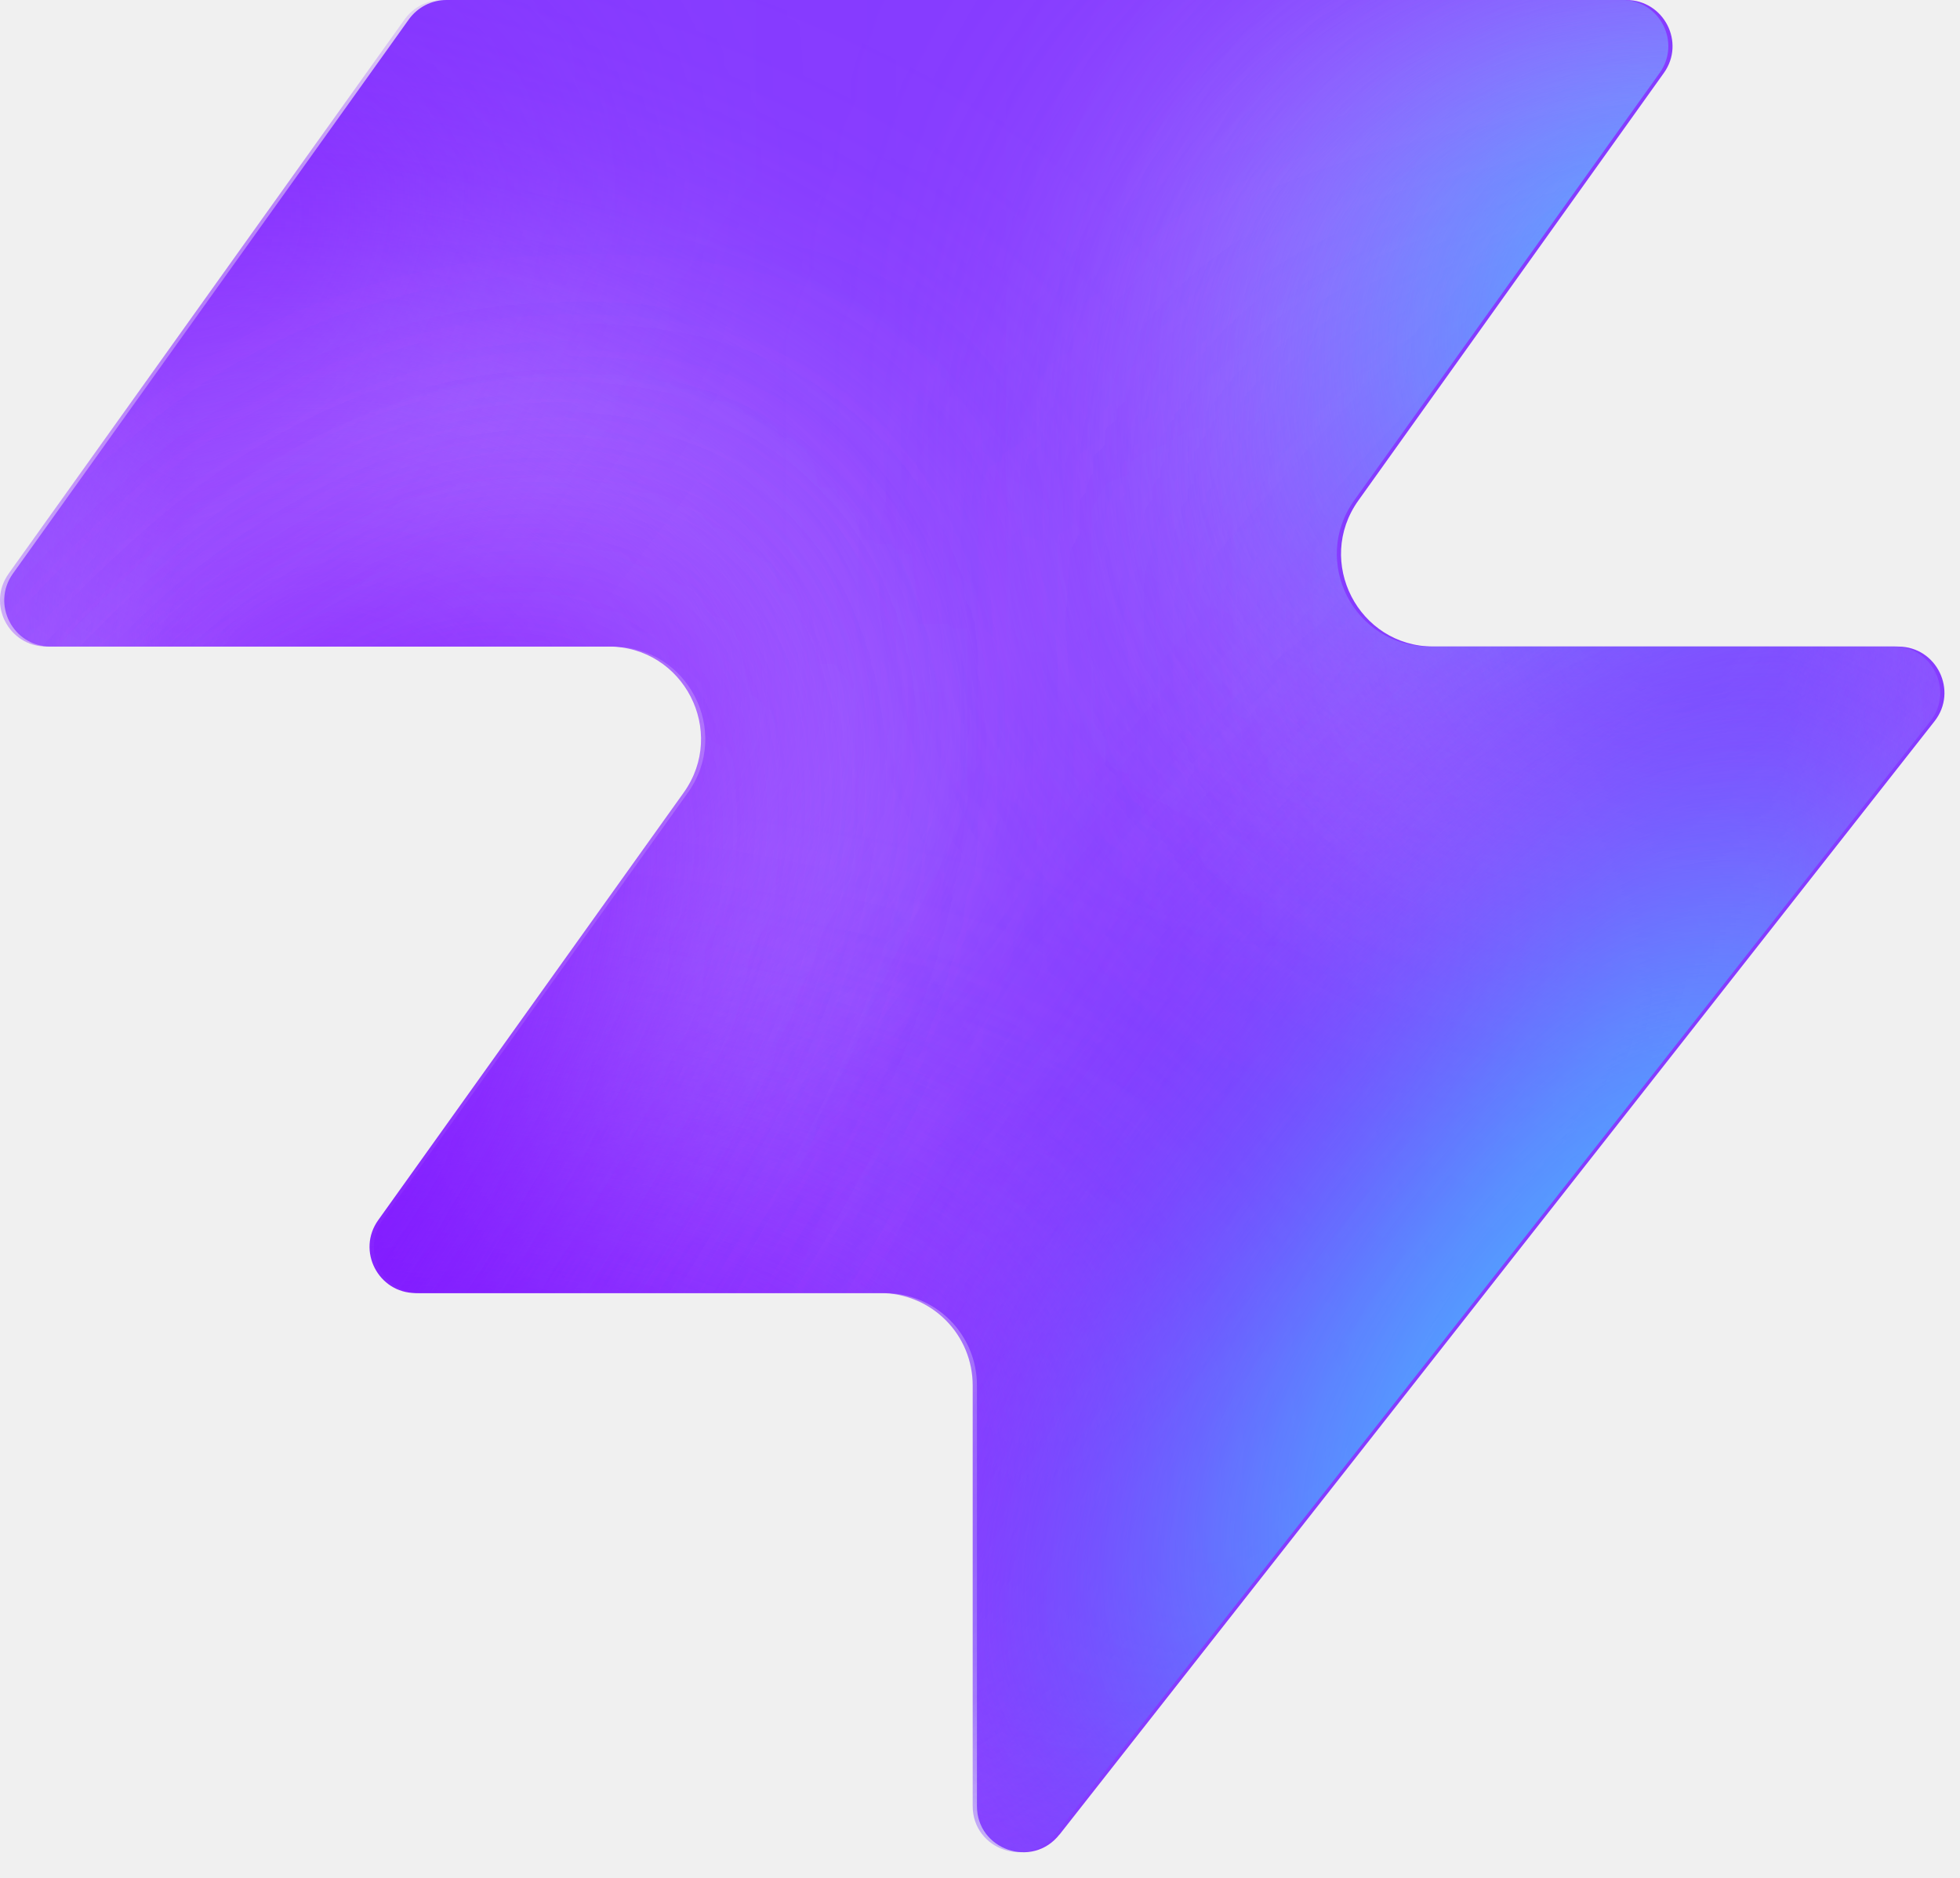
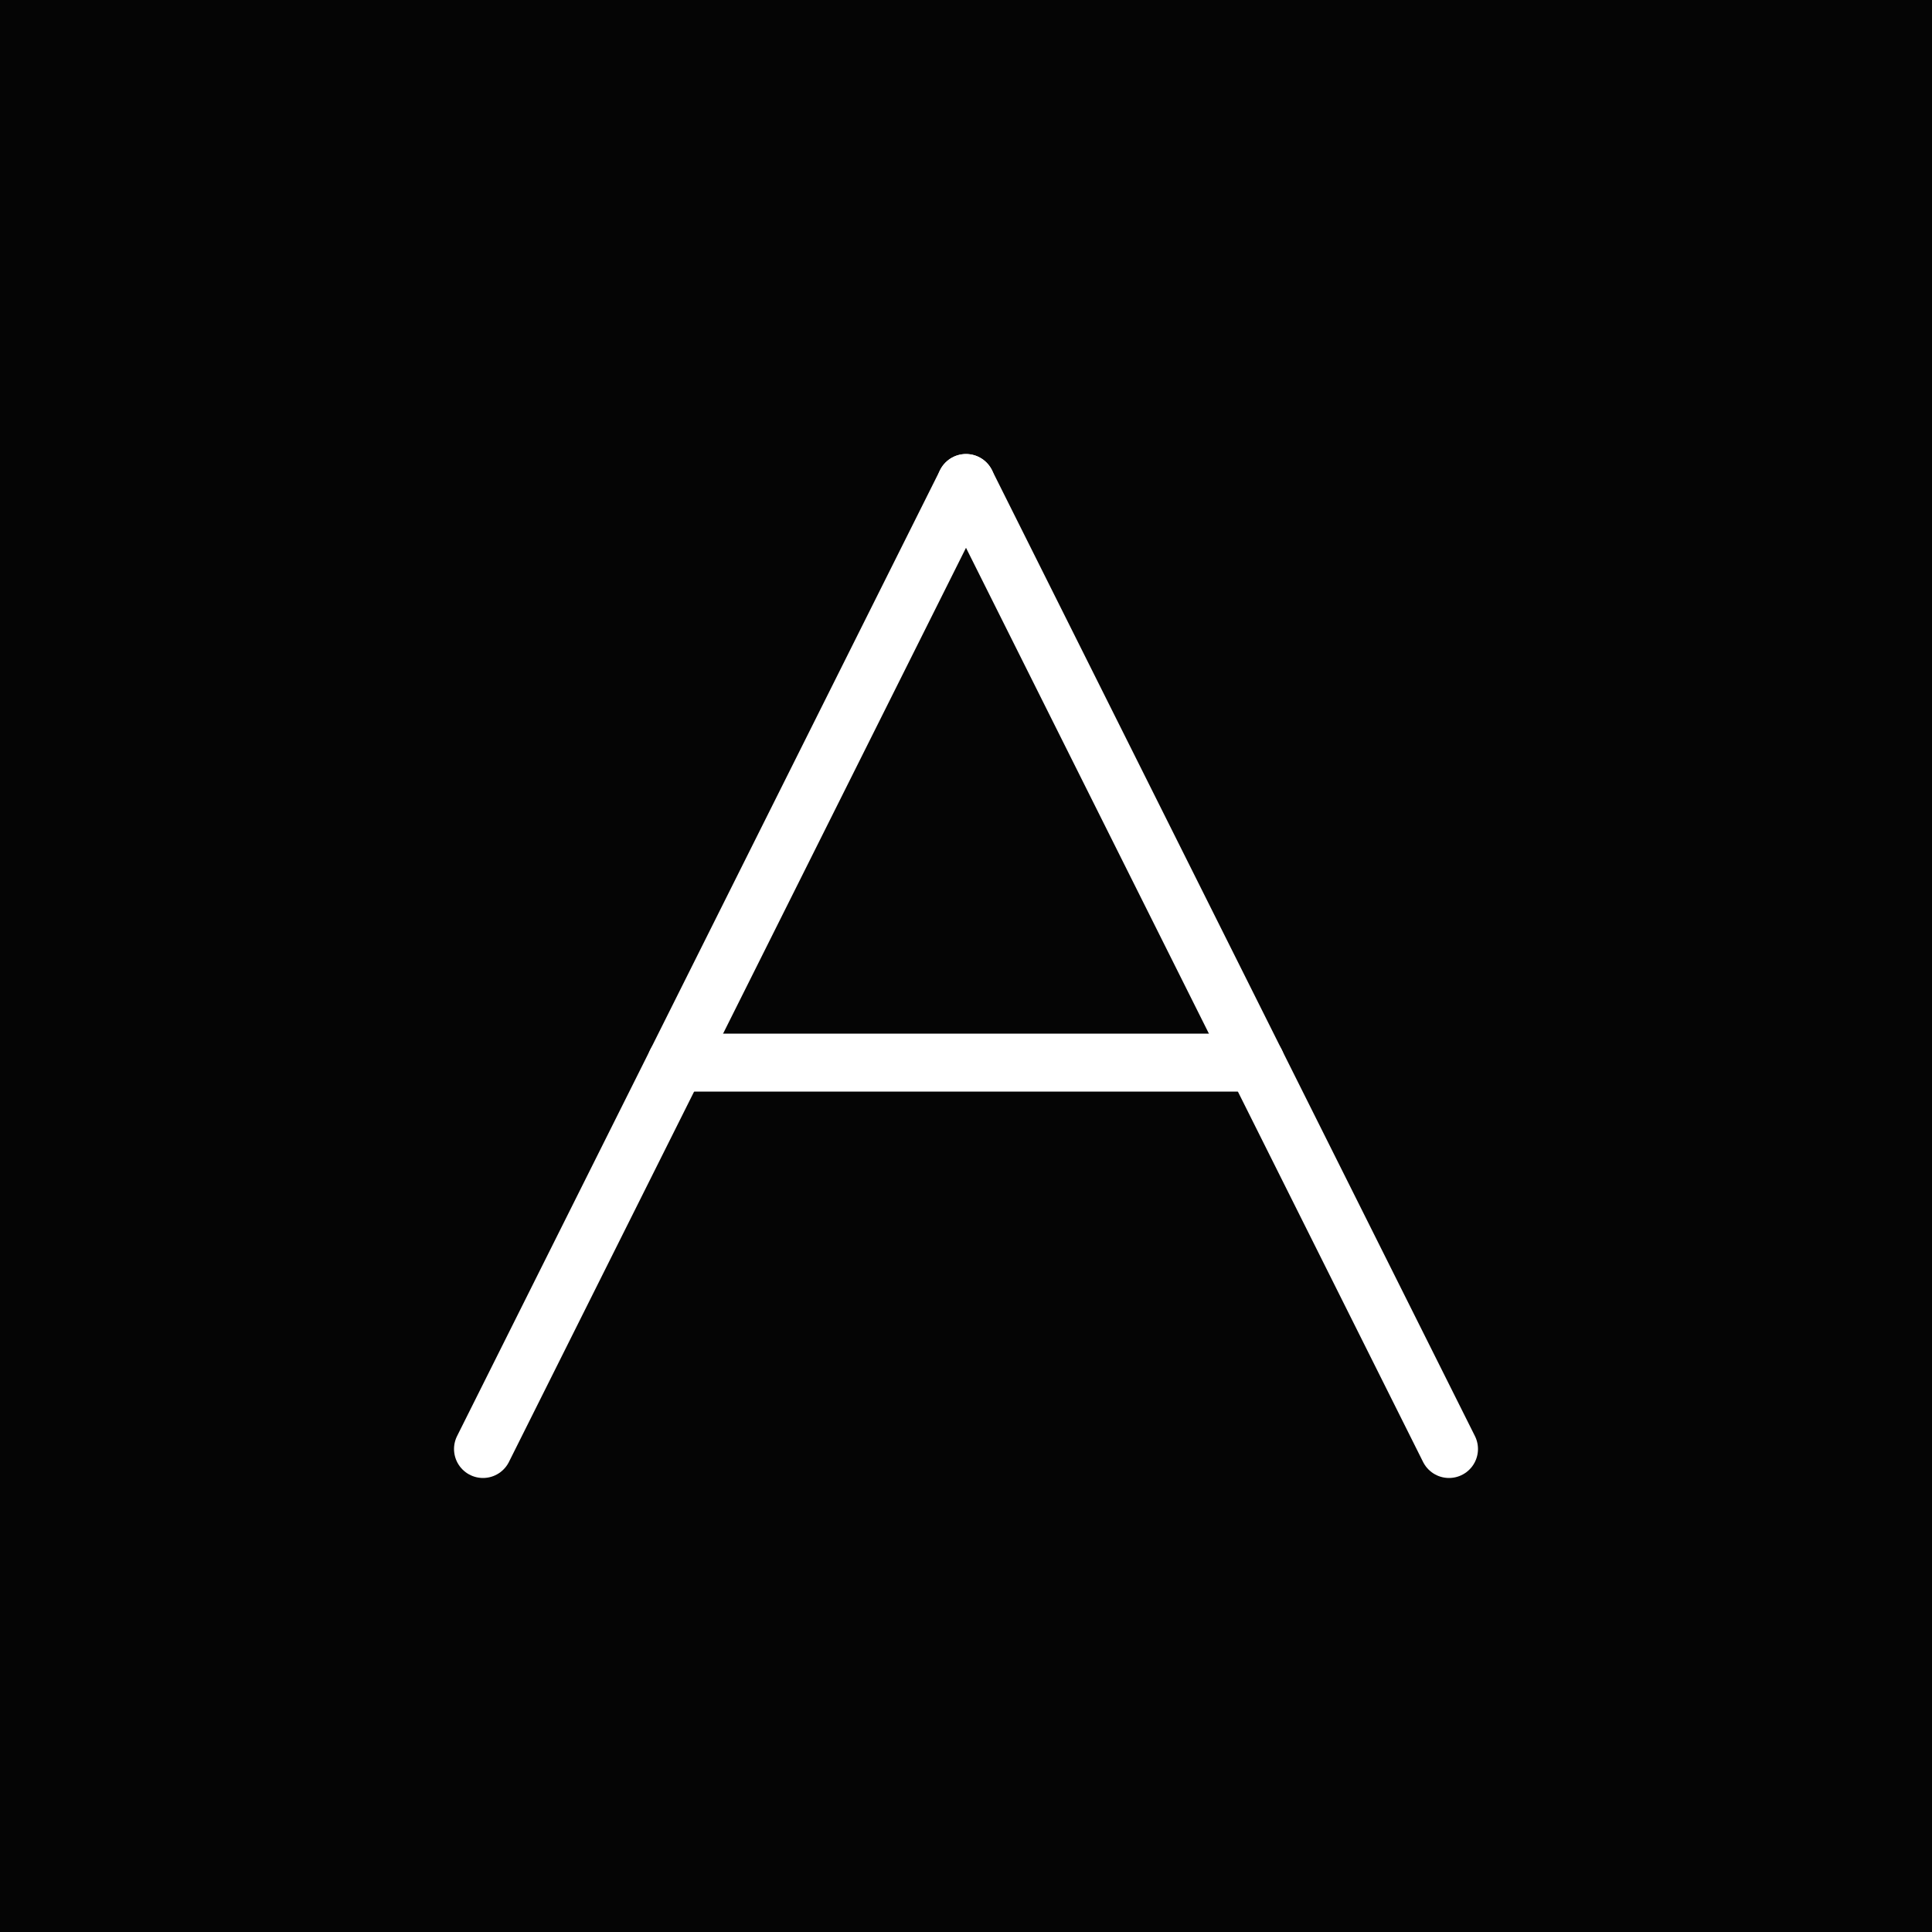
- <svg xmlns="http://www.w3.org/2000/svg" width="48" height="46" fill="none" viewBox="0 0 48 46">
-   <path fill="#863bff" d="M25.946 44.938c-.664.845-2.021.375-2.021-.698V33.937a2.26 2.26 0 0 0-2.262-2.262H10.287c-.92 0-1.456-1.04-.92-1.788l7.48-10.471c1.07-1.497 0-3.578-1.842-3.578H1.237c-.92 0-1.456-1.04-.92-1.788L10.013.474c.214-.297.556-.474.92-.474h28.894c.92 0 1.456 1.04.92 1.788l-7.48 10.471c-1.07 1.498 0 3.579 1.842 3.579h11.377c.943 0 1.473 1.088.89 1.83L25.947 44.94z" style="fill:#863bff;fill:color(display-p3 .525 .23 1);fill-opacity:1" />
-   <mask id="a" width="48" height="46" x="0" y="0" maskUnits="userSpaceOnUse" style="mask-type:alpha">
-     <path fill="#000" d="M25.842 44.938c-.664.844-2.021.375-2.021-.698V33.937a2.26 2.26 0 0 0-2.262-2.262H10.183c-.92 0-1.456-1.04-.92-1.788l7.48-10.471c1.07-1.498 0-3.579-1.842-3.579H1.133c-.92 0-1.456-1.04-.92-1.787L9.91.473c.214-.297.556-.474.92-.474h28.894c.92 0 1.456 1.04.92 1.788l-7.48 10.471c-1.07 1.498 0 3.578 1.842 3.578h11.377c.943 0 1.473 1.088.89 1.832L25.843 44.94z" style="fill:#000;fill-opacity:1" />
-   </mask>
-   <g mask="url(#a)">
-     <g filter="url(#b)">
-       <ellipse cx="5.508" cy="14.704" fill="#ede6ff" rx="5.508" ry="14.704" style="fill:#ede6ff;fill:color(display-p3 .927 .903 1);fill-opacity:1" transform="matrix(.00324 1 1 -.00324 -4.47 31.516)" />
-     </g>
-     <g filter="url(#c)">
-       <ellipse cx="10.399" cy="29.851" fill="#ede6ff" rx="10.399" ry="29.851" style="fill:#ede6ff;fill:color(display-p3 .927 .903 1);fill-opacity:1" transform="matrix(.00324 1 1 -.00324 -39.328 7.883)" />
-     </g>
-     <g filter="url(#d)">
-       <ellipse cx="5.508" cy="30.487" fill="#7e14ff" rx="5.508" ry="30.487" style="fill:#7e14ff;fill:color(display-p3 .492 .077 1);fill-opacity:1" transform="rotate(89.814 -25.913 -14.639)scale(1 -1)" />
-     </g>
-     <g filter="url(#e)">
-       <ellipse cx="5.508" cy="30.599" fill="#7e14ff" rx="5.508" ry="30.599" style="fill:#7e14ff;fill:color(display-p3 .492 .077 1);fill-opacity:1" transform="rotate(89.814 -32.644 -3.334)scale(1 -1)" />
-     </g>
-     <g filter="url(#f)">
-       <ellipse cx="5.508" cy="30.599" fill="#7e14ff" rx="5.508" ry="30.599" style="fill:#7e14ff;fill:color(display-p3 .492 .077 1);fill-opacity:1" transform="matrix(.00324 1 1 -.00324 -34.34 30.47)" />
-     </g>
-     <g filter="url(#g)">
-       <ellipse cx="14.072" cy="22.078" fill="#ede6ff" rx="14.072" ry="22.078" style="fill:#ede6ff;fill:color(display-p3 .927 .903 1);fill-opacity:1" transform="rotate(93.35 24.506 48.493)scale(-1 1)" />
-     </g>
-     <g filter="url(#h)">
-       <ellipse cx="3.47" cy="21.501" fill="#7e14ff" rx="3.47" ry="21.501" style="fill:#7e14ff;fill:color(display-p3 .492 .077 1);fill-opacity:1" transform="rotate(89.009 28.708 47.59)scale(-1 1)" />
-     </g>
-     <g filter="url(#i)">
-       <ellipse cx="3.47" cy="21.501" fill="#7e14ff" rx="3.47" ry="21.501" style="fill:#7e14ff;fill:color(display-p3 .492 .077 1);fill-opacity:1" transform="rotate(89.009 28.708 47.59)scale(-1 1)" />
-     </g>
-     <g filter="url(#j)">
-       <ellipse cx=".387" cy="8.972" fill="#7e14ff" rx="4.407" ry="29.108" style="fill:#7e14ff;fill:color(display-p3 .492 .077 1);fill-opacity:1" transform="rotate(39.51 .387 8.972)" />
-     </g>
-     <g filter="url(#k)">
-       <ellipse cx="47.523" cy="-6.092" fill="#7e14ff" rx="4.407" ry="29.108" style="fill:#7e14ff;fill:color(display-p3 .492 .077 1);fill-opacity:1" transform="rotate(37.892 47.523 -6.092)" />
-     </g>
-     <g filter="url(#l)">
-       <ellipse cx="41.412" cy="6.333" fill="#47bfff" rx="5.971" ry="9.665" style="fill:#47bfff;fill:color(display-p3 .28 .748 1);fill-opacity:1" transform="rotate(37.892 41.412 6.333)" />
-     </g>
-     <g filter="url(#m)">
-       <ellipse cx="-1.879" cy="38.332" fill="#7e14ff" rx="4.407" ry="29.108" style="fill:#7e14ff;fill:color(display-p3 .492 .077 1);fill-opacity:1" transform="rotate(37.892 -1.88 38.332)" />
-     </g>
-     <g filter="url(#n)">
-       <ellipse cx="-1.879" cy="38.332" fill="#7e14ff" rx="4.407" ry="29.108" style="fill:#7e14ff;fill:color(display-p3 .492 .077 1);fill-opacity:1" transform="rotate(37.892 -1.88 38.332)" />
-     </g>
-     <g filter="url(#o)">
-       <ellipse cx="35.651" cy="29.907" fill="#7e14ff" rx="4.407" ry="29.108" style="fill:#7e14ff;fill:color(display-p3 .492 .077 1);fill-opacity:1" transform="rotate(37.892 35.651 29.907)" />
-     </g>
-     <g filter="url(#p)">
-       <ellipse cx="38.418" cy="32.4" fill="#47bfff" rx="5.971" ry="15.297" style="fill:#47bfff;fill:color(display-p3 .28 .748 1);fill-opacity:1" transform="rotate(37.892 38.418 32.4)" />
-     </g>
-   </g>
-   <defs>
-     <filter id="b" width="60.045" height="41.654" x="-19.77" y="16.149" color-interpolation-filters="sRGB" filterUnits="userSpaceOnUse">
-       <feFlood flood-opacity="0" result="BackgroundImageFix" />
-       <feBlend in="SourceGraphic" in2="BackgroundImageFix" result="shape" />
-       <feGaussianBlur result="effect1_foregroundBlur_2002_17158" stdDeviation="7.659" />
-     </filter>
-     <filter id="c" width="90.34" height="51.437" x="-54.613" y="-7.533" color-interpolation-filters="sRGB" filterUnits="userSpaceOnUse">
-       <feFlood flood-opacity="0" result="BackgroundImageFix" />
-       <feBlend in="SourceGraphic" in2="BackgroundImageFix" result="shape" />
-       <feGaussianBlur result="effect1_foregroundBlur_2002_17158" stdDeviation="7.659" />
-     </filter>
-     <filter id="d" width="79.355" height="29.4" x="-49.64" y="2.03" color-interpolation-filters="sRGB" filterUnits="userSpaceOnUse">
-       <feFlood flood-opacity="0" result="BackgroundImageFix" />
-       <feBlend in="SourceGraphic" in2="BackgroundImageFix" result="shape" />
-       <feGaussianBlur result="effect1_foregroundBlur_2002_17158" stdDeviation="4.596" />
-     </filter>
-     <filter id="e" width="79.579" height="29.4" x="-45.045" y="20.029" color-interpolation-filters="sRGB" filterUnits="userSpaceOnUse">
-       <feFlood flood-opacity="0" result="BackgroundImageFix" />
-       <feBlend in="SourceGraphic" in2="BackgroundImageFix" result="shape" />
-       <feGaussianBlur result="effect1_foregroundBlur_2002_17158" stdDeviation="4.596" />
-     </filter>
-     <filter id="f" width="79.579" height="29.4" x="-43.513" y="21.178" color-interpolation-filters="sRGB" filterUnits="userSpaceOnUse">
-       <feFlood flood-opacity="0" result="BackgroundImageFix" />
-       <feBlend in="SourceGraphic" in2="BackgroundImageFix" result="shape" />
-       <feGaussianBlur result="effect1_foregroundBlur_2002_17158" stdDeviation="4.596" />
-     </filter>
-     <filter id="g" width="74.749" height="58.852" x="15.756" y="-17.901" color-interpolation-filters="sRGB" filterUnits="userSpaceOnUse">
-       <feFlood flood-opacity="0" result="BackgroundImageFix" />
-       <feBlend in="SourceGraphic" in2="BackgroundImageFix" result="shape" />
-       <feGaussianBlur result="effect1_foregroundBlur_2002_17158" stdDeviation="7.659" />
-     </filter>
-     <filter id="h" width="61.377" height="25.362" x="23.548" y="2.284" color-interpolation-filters="sRGB" filterUnits="userSpaceOnUse">
-       <feFlood flood-opacity="0" result="BackgroundImageFix" />
-       <feBlend in="SourceGraphic" in2="BackgroundImageFix" result="shape" />
-       <feGaussianBlur result="effect1_foregroundBlur_2002_17158" stdDeviation="4.596" />
-     </filter>
-     <filter id="i" width="61.377" height="25.362" x="23.548" y="2.284" color-interpolation-filters="sRGB" filterUnits="userSpaceOnUse">
-       <feFlood flood-opacity="0" result="BackgroundImageFix" />
-       <feBlend in="SourceGraphic" in2="BackgroundImageFix" result="shape" />
-       <feGaussianBlur result="effect1_foregroundBlur_2002_17158" stdDeviation="4.596" />
-     </filter>
-     <filter id="j" width="56.045" height="63.649" x="-27.636" y="-22.853" color-interpolation-filters="sRGB" filterUnits="userSpaceOnUse">
-       <feFlood flood-opacity="0" result="BackgroundImageFix" />
-       <feBlend in="SourceGraphic" in2="BackgroundImageFix" result="shape" />
-       <feGaussianBlur result="effect1_foregroundBlur_2002_17158" stdDeviation="4.596" />
-     </filter>
-     <filter id="k" width="54.814" height="64.646" x="20.116" y="-38.415" color-interpolation-filters="sRGB" filterUnits="userSpaceOnUse">
-       <feFlood flood-opacity="0" result="BackgroundImageFix" />
-       <feBlend in="SourceGraphic" in2="BackgroundImageFix" result="shape" />
-       <feGaussianBlur result="effect1_foregroundBlur_2002_17158" stdDeviation="4.596" />
-     </filter>
-     <filter id="l" width="33.541" height="35.313" x="24.641" y="-11.323" color-interpolation-filters="sRGB" filterUnits="userSpaceOnUse">
-       <feFlood flood-opacity="0" result="BackgroundImageFix" />
-       <feBlend in="SourceGraphic" in2="BackgroundImageFix" result="shape" />
-       <feGaussianBlur result="effect1_foregroundBlur_2002_17158" stdDeviation="4.596" />
-     </filter>
-     <filter id="m" width="54.814" height="64.646" x="-29.286" y="6.009" color-interpolation-filters="sRGB" filterUnits="userSpaceOnUse">
-       <feFlood flood-opacity="0" result="BackgroundImageFix" />
-       <feBlend in="SourceGraphic" in2="BackgroundImageFix" result="shape" />
-       <feGaussianBlur result="effect1_foregroundBlur_2002_17158" stdDeviation="4.596" />
-     </filter>
-     <filter id="n" width="54.814" height="64.646" x="-29.286" y="6.009" color-interpolation-filters="sRGB" filterUnits="userSpaceOnUse">
-       <feFlood flood-opacity="0" result="BackgroundImageFix" />
-       <feBlend in="SourceGraphic" in2="BackgroundImageFix" result="shape" />
-       <feGaussianBlur result="effect1_foregroundBlur_2002_17158" stdDeviation="4.596" />
-     </filter>
-     <filter id="o" width="54.814" height="64.646" x="8.244" y="-2.416" color-interpolation-filters="sRGB" filterUnits="userSpaceOnUse">
-       <feFlood flood-opacity="0" result="BackgroundImageFix" />
-       <feBlend in="SourceGraphic" in2="BackgroundImageFix" result="shape" />
-       <feGaussianBlur result="effect1_foregroundBlur_2002_17158" stdDeviation="4.596" />
-     </filter>
-     <filter id="p" width="39.409" height="43.623" x="18.713" y="10.588" color-interpolation-filters="sRGB" filterUnits="userSpaceOnUse">
-       <feFlood flood-opacity="0" result="BackgroundImageFix" />
-       <feBlend in="SourceGraphic" in2="BackgroundImageFix" result="shape" />
-       <feGaussianBlur result="effect1_foregroundBlur_2002_17158" stdDeviation="4.596" />
-     </filter>
-   </defs>
+ <svg xmlns="http://www.w3.org/2000/svg" viewBox="0 0 100 100">
+   <rect width="100" height="100" fill="#050505" />
+   <path d="M50 25 L25 75" stroke="#ffffff" stroke-width="3" stroke-linecap="round" />
+   <path d="M50 25 L75 75" stroke="#ffffff" stroke-width="3" stroke-linecap="round" />
+   <path d="M35 55 L65 55" stroke="#ffffff" stroke-width="3" stroke-linecap="round" />
</svg>
